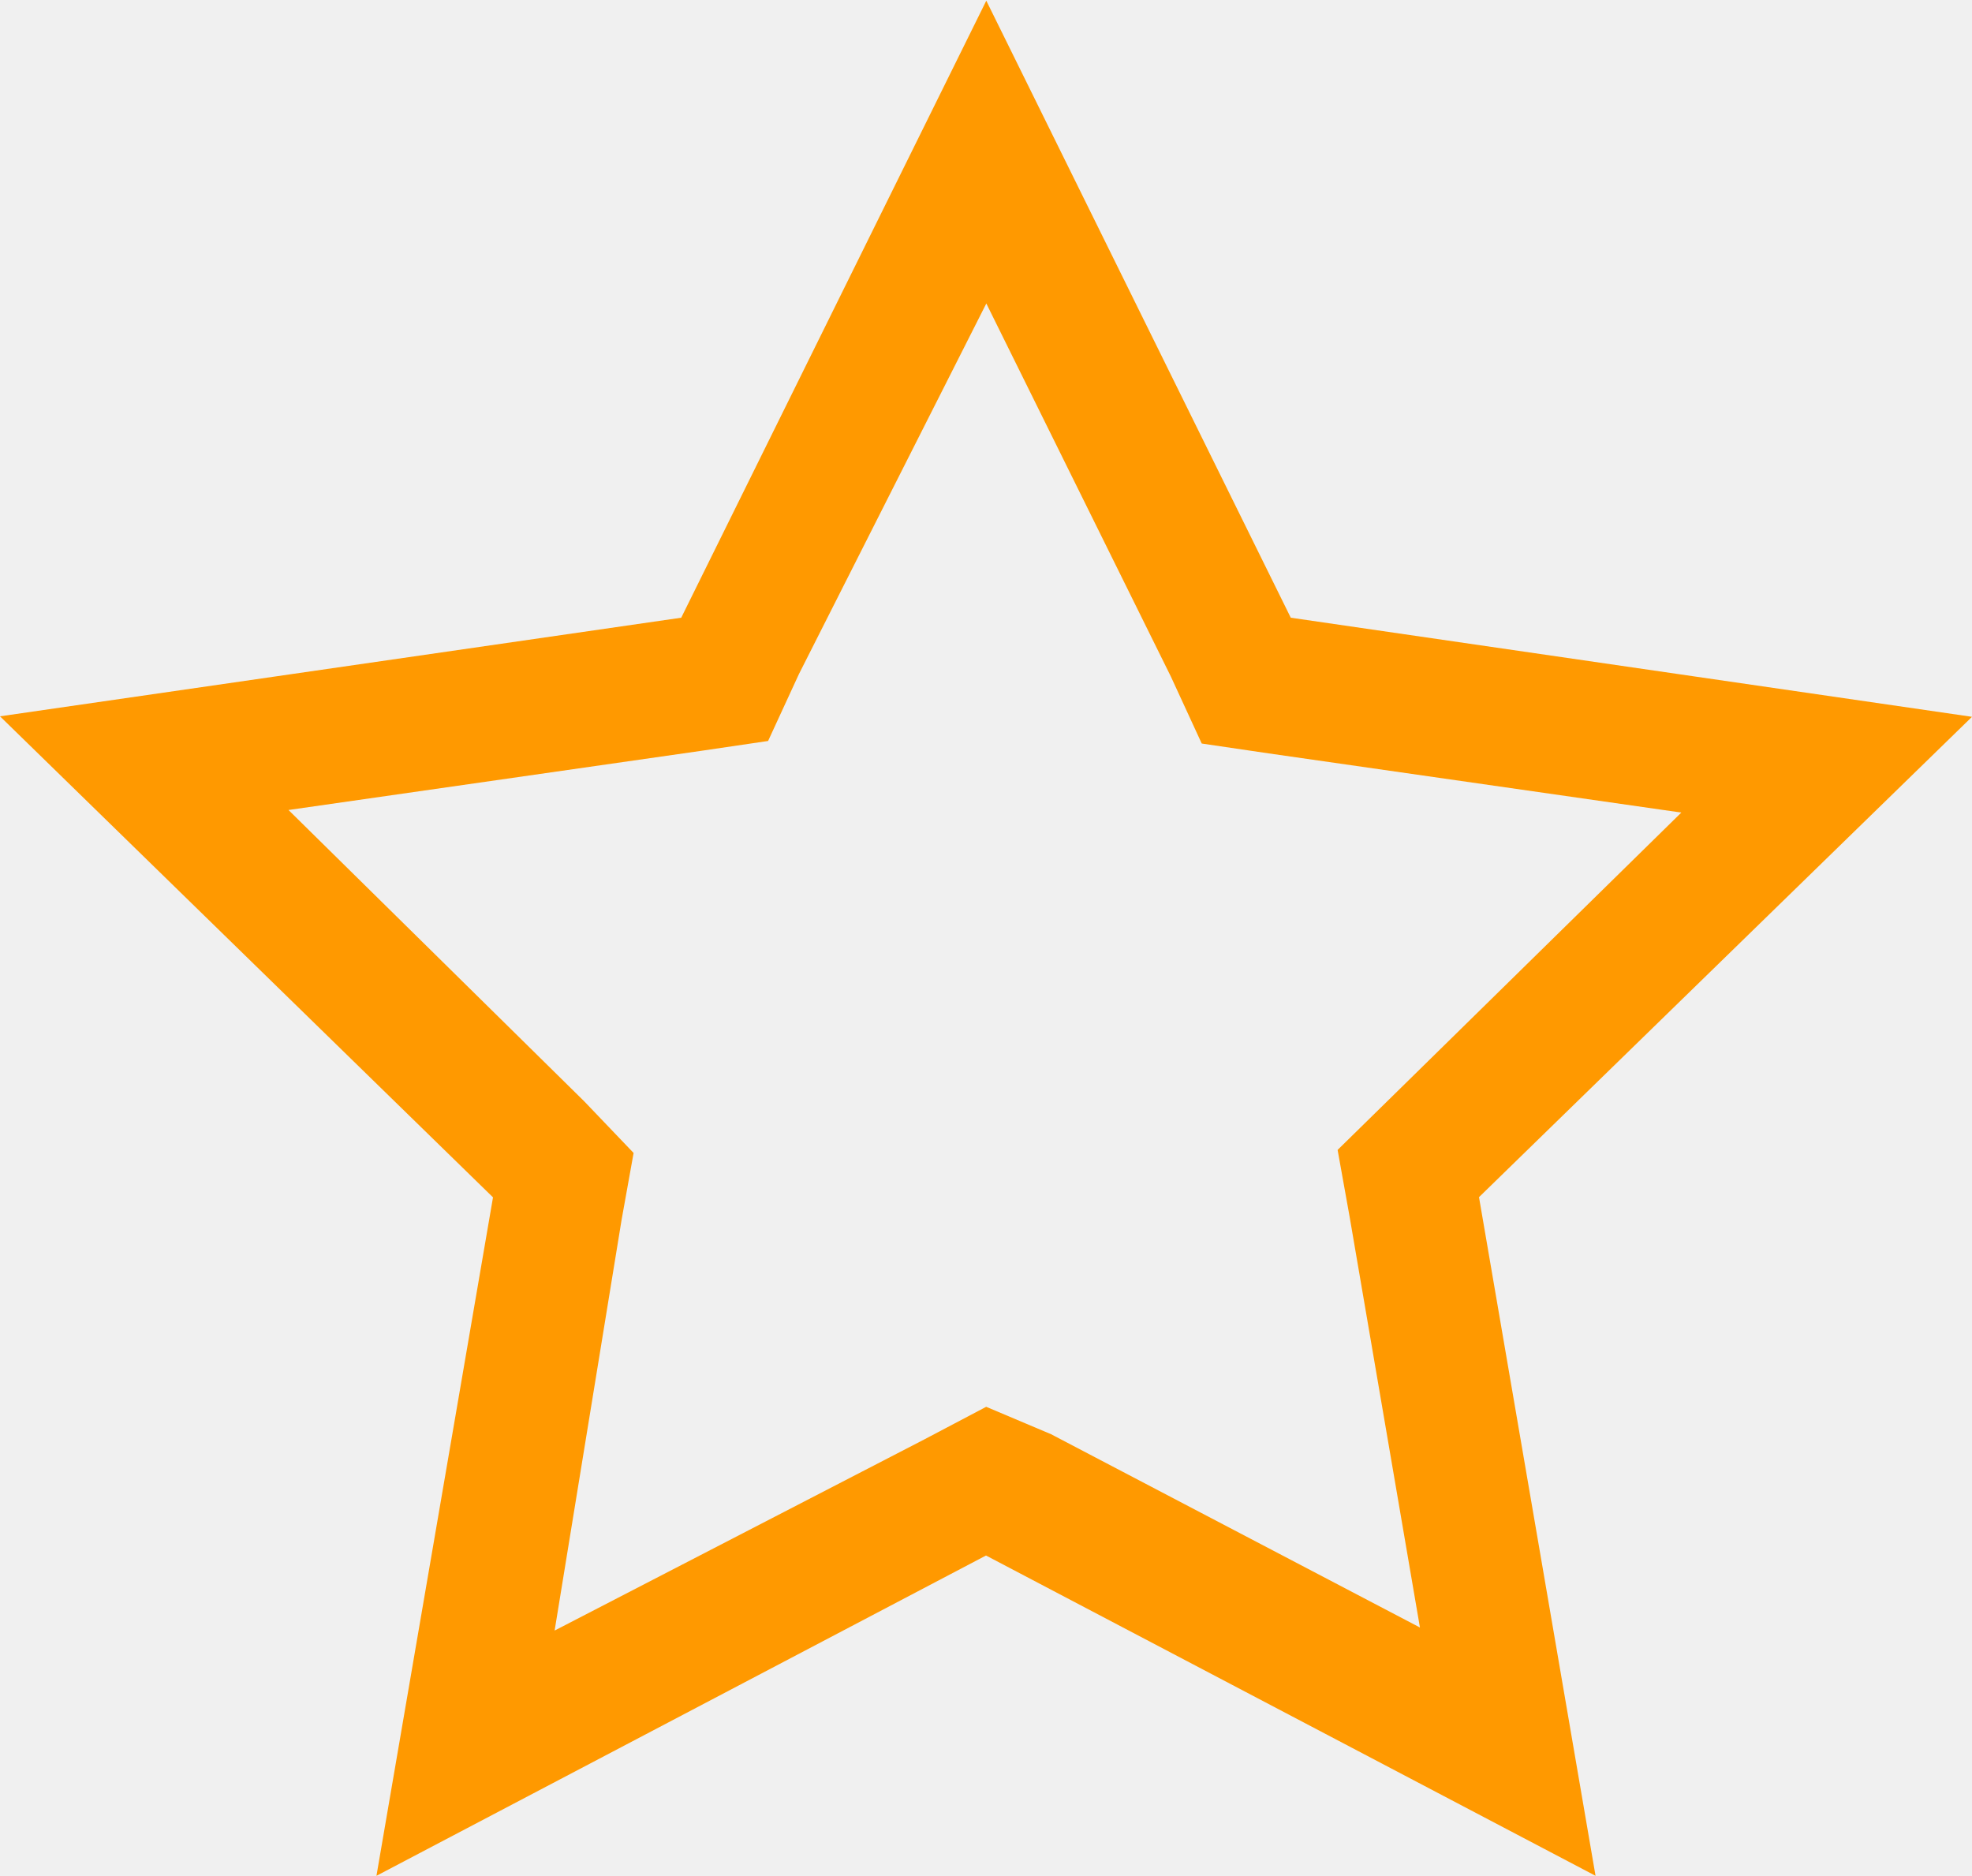
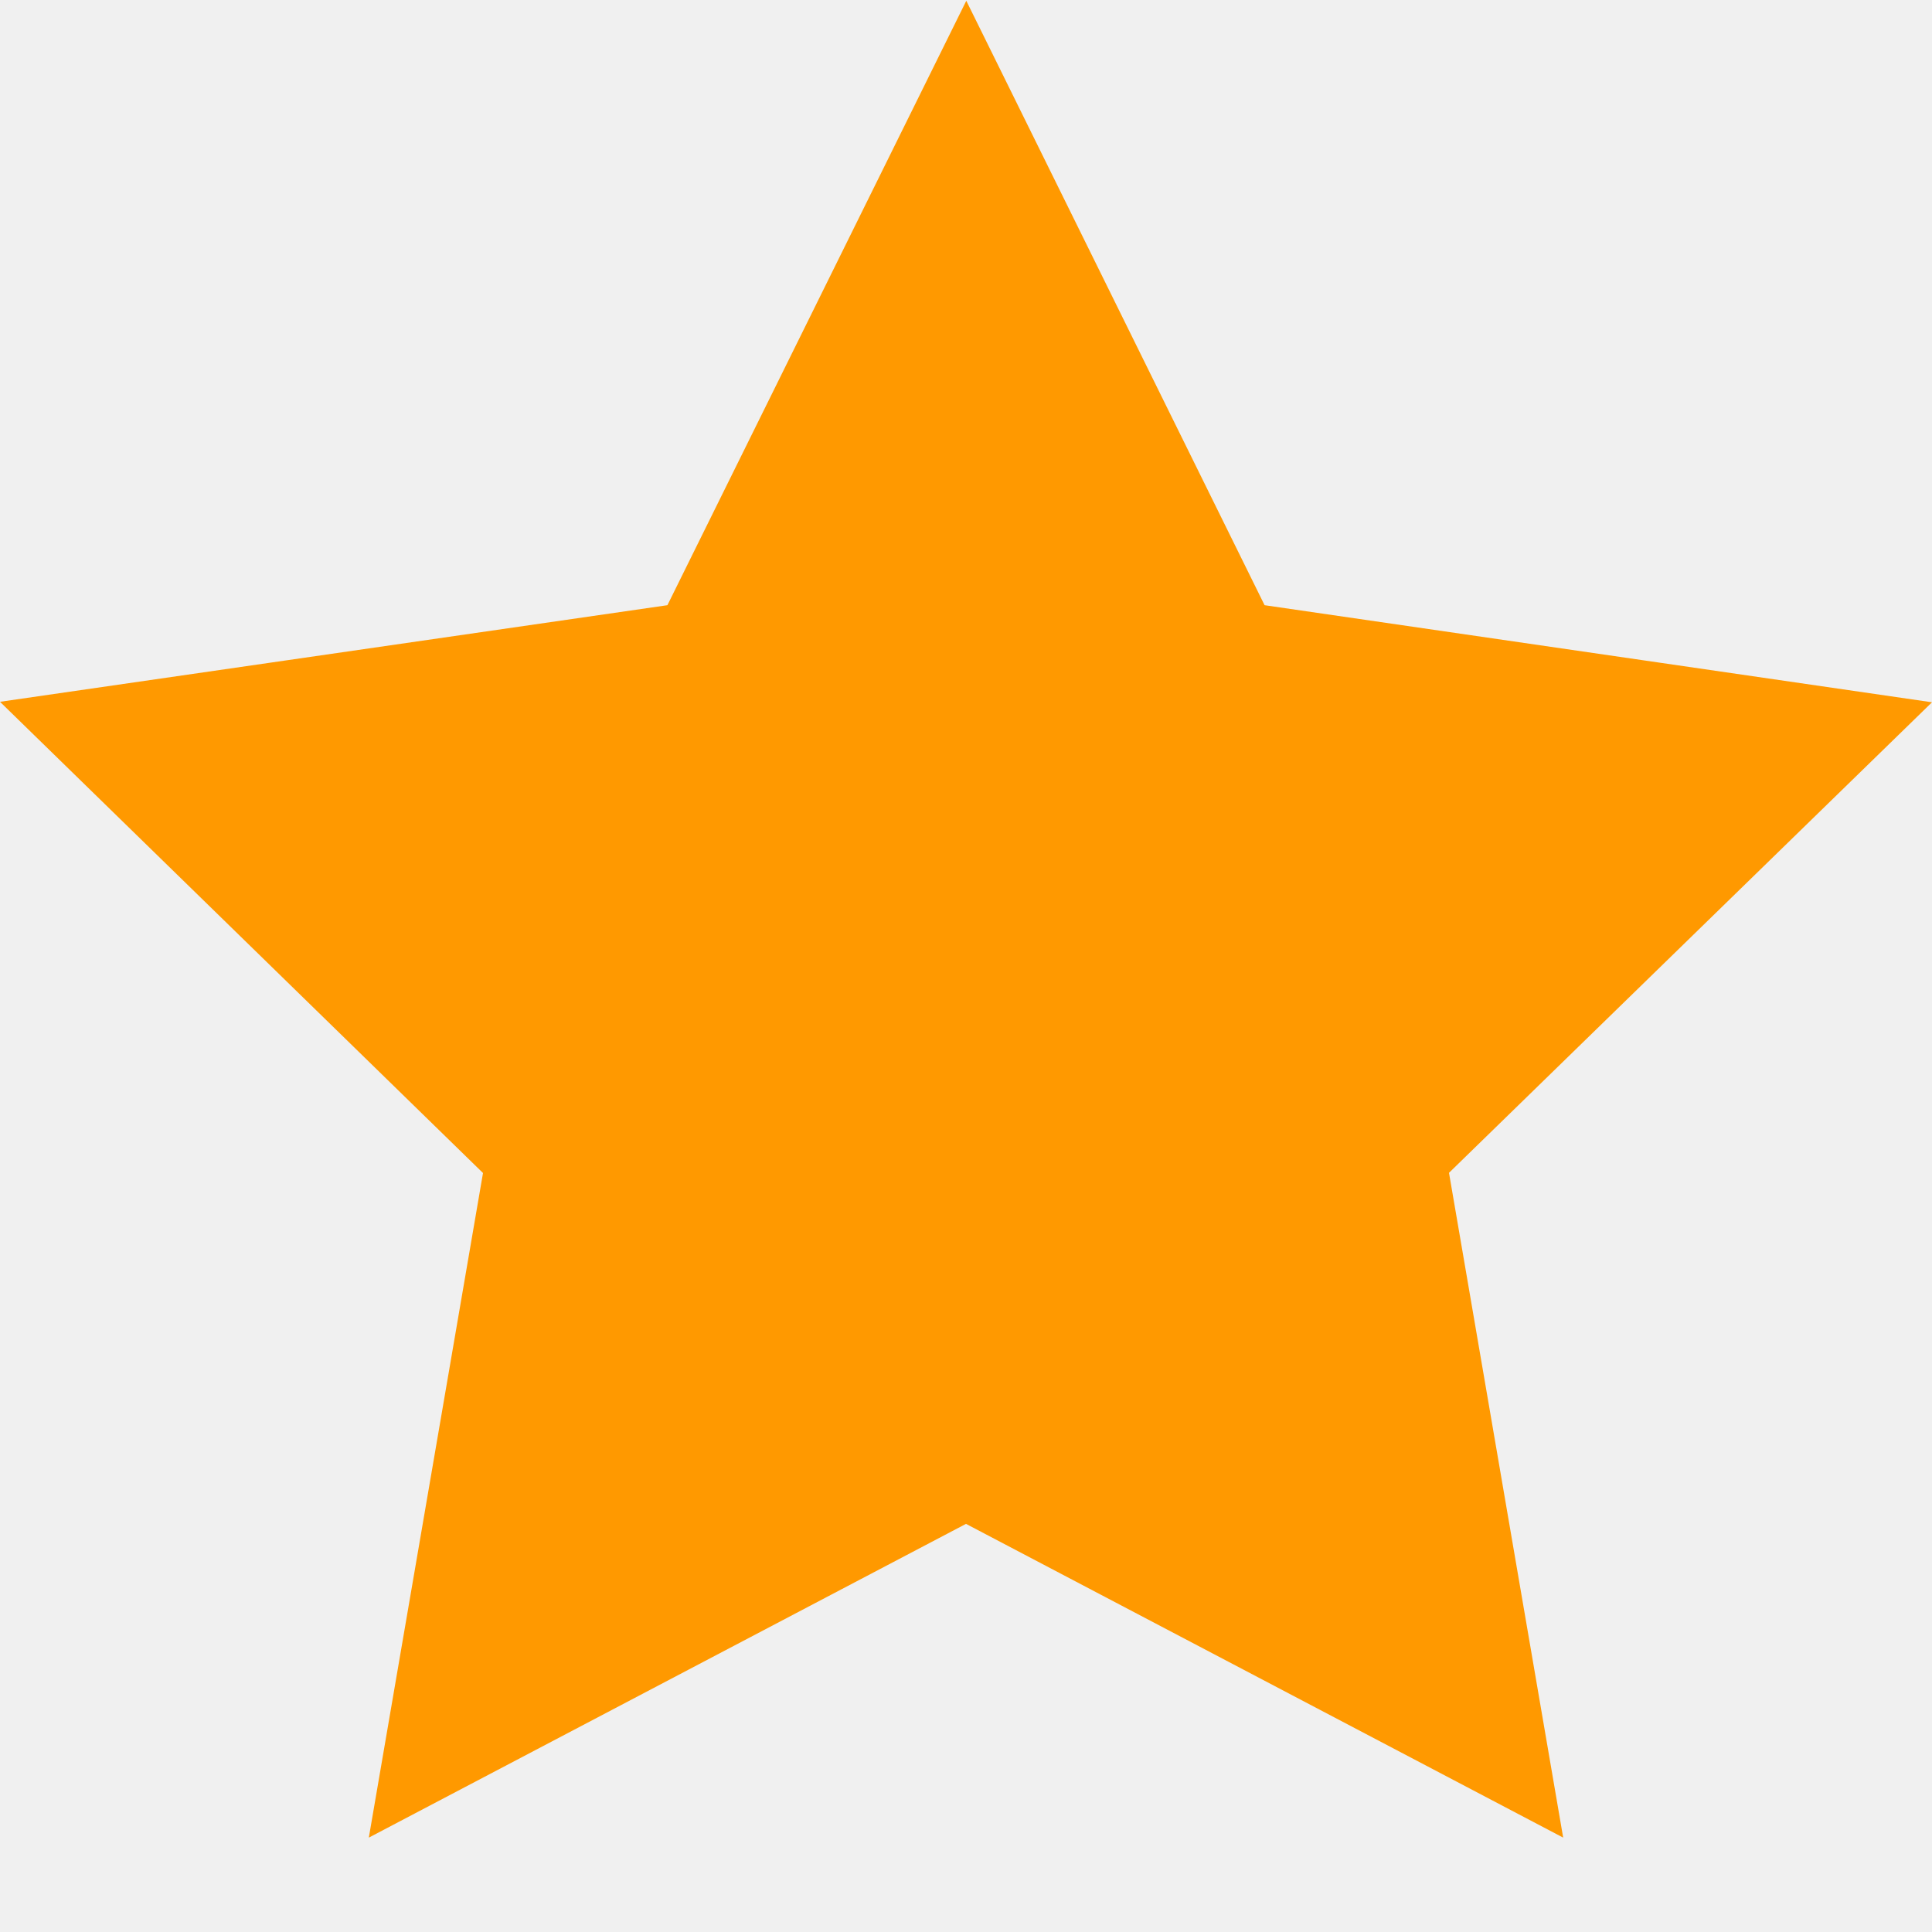
- <svg xmlns="http://www.w3.org/2000/svg" width="20" height="19.022" viewBox="0 0 20 19.022">
-   <path id="star" d="M11.44,5.321l1.875,3.79.313.679.679.1,4.185.6-2.976,2.921-.51.5.122.679.713,4.164L12.1,16.794l-.658-.278-.632.333L7.065,18.785l.679-4.164.122-.679-.5-.523-3-2.955,4.185-.6.679-.1.313-.679,1.9-3.757m0-3.071L8.349,8.514l-6.909,1,5,4.878L5.258,21.272l6.182-3.248,6.182,3.248L16.44,14.39l5-4.871L14.531,8.514Z" transform="translate(-1.44 -2.25)" fill="#f90" />
+ <svg xmlns="http://www.w3.org/2000/svg" width="20" height="20" viewBox="0 0 20 20" fill="none">
+   <g clip-path="url(#clip0_1085_325)">
+     <path d="M10 3.072L11.875 6.862L12.188 7.541L12.867 7.641L17.052 8.241L14.076 11.162L13.566 11.662L13.688 12.341L14.401 16.505L10.66 14.545L10.002 14.267L9.37 14.6L5.625 16.536L6.304 12.372L6.426 11.693L5.926 11.17L2.926 8.215L7.111 7.615L7.79 7.515L8.103 6.836L10.003 3.079L10 3.072ZM10.003 0.008L6.909 6.265L0 7.265L5 12.143L3.818 19.023L10 15.775L16.182 19.023L15 12.141L20 7.27L13.091 6.265L10.003 0.008Z" fill="#FF9900" />
+     <path d="M7.5 7.5L2.5 8L6 12L5 17L10 15L14.5 17L14 12L17.5 8L12.5 7L10 3L8.5 5.5L8 6.5L7.5 7.5Z" fill="#FF9900" />
+   </g>
+   <defs>
+     <clipPath id="clip0_1085_325">
+       <rect width="20" height="19.022" fill="white" />
+     </clipPath>
+   </defs>
</svg>
